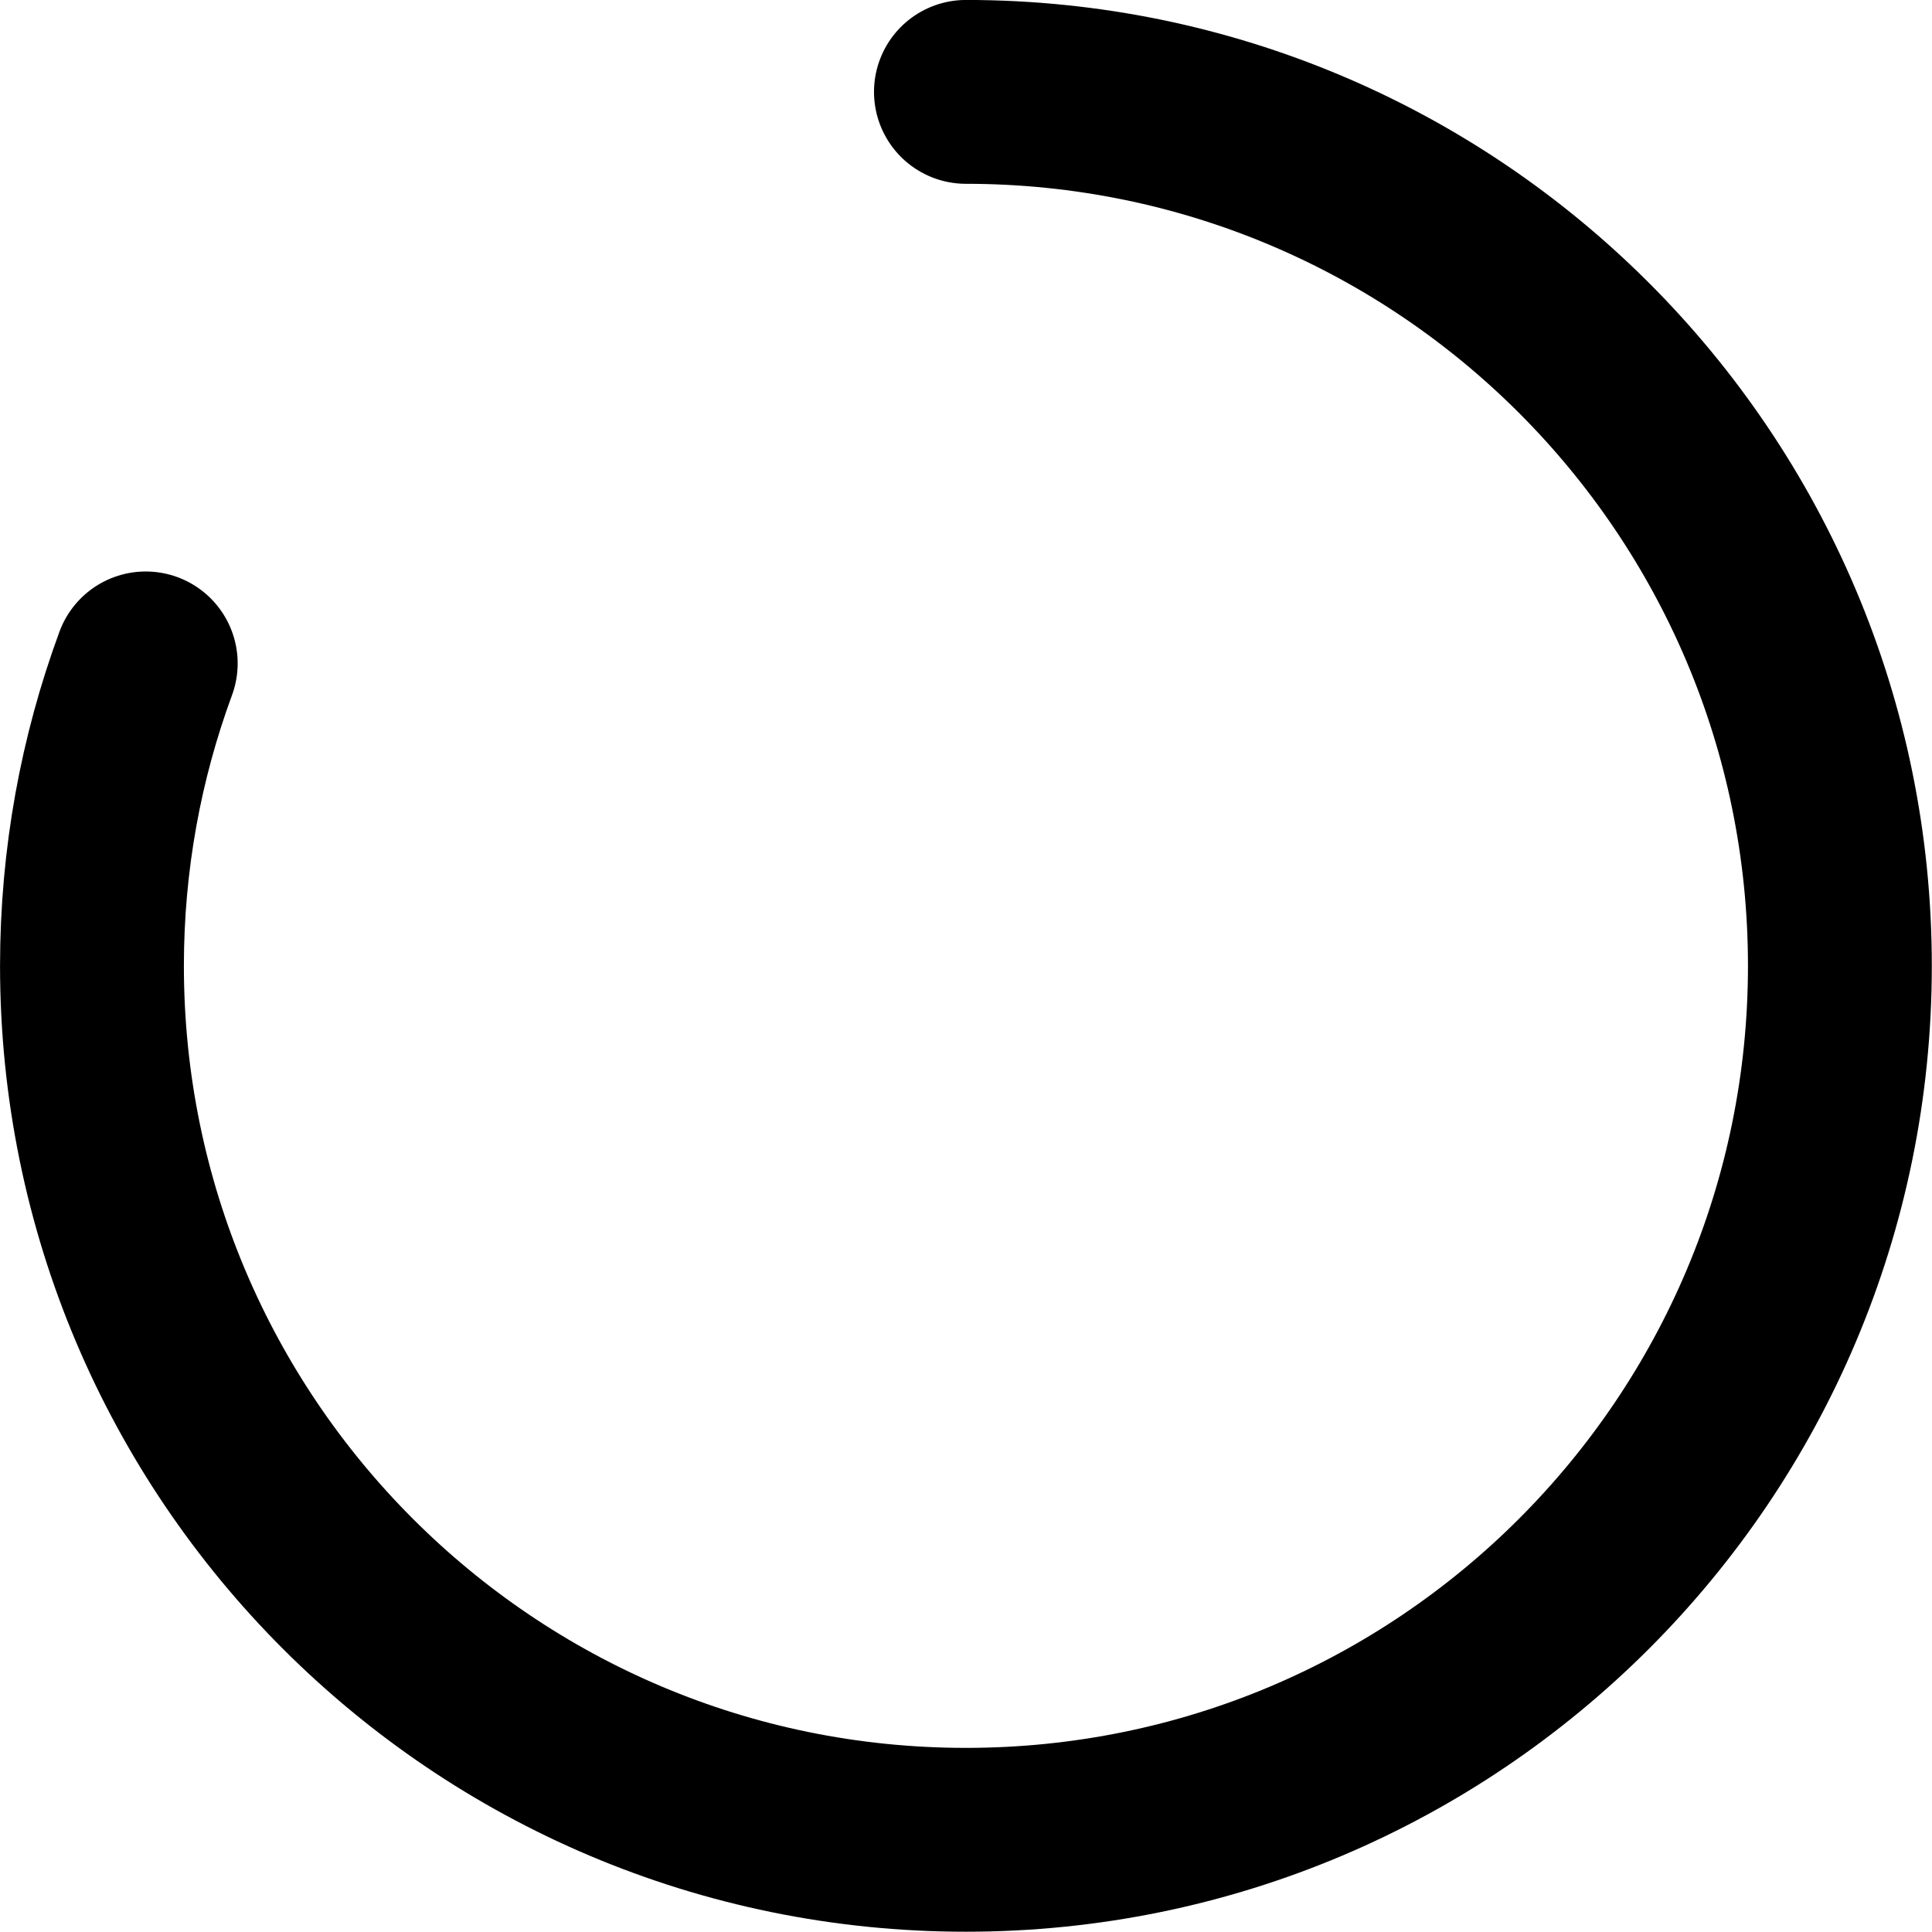
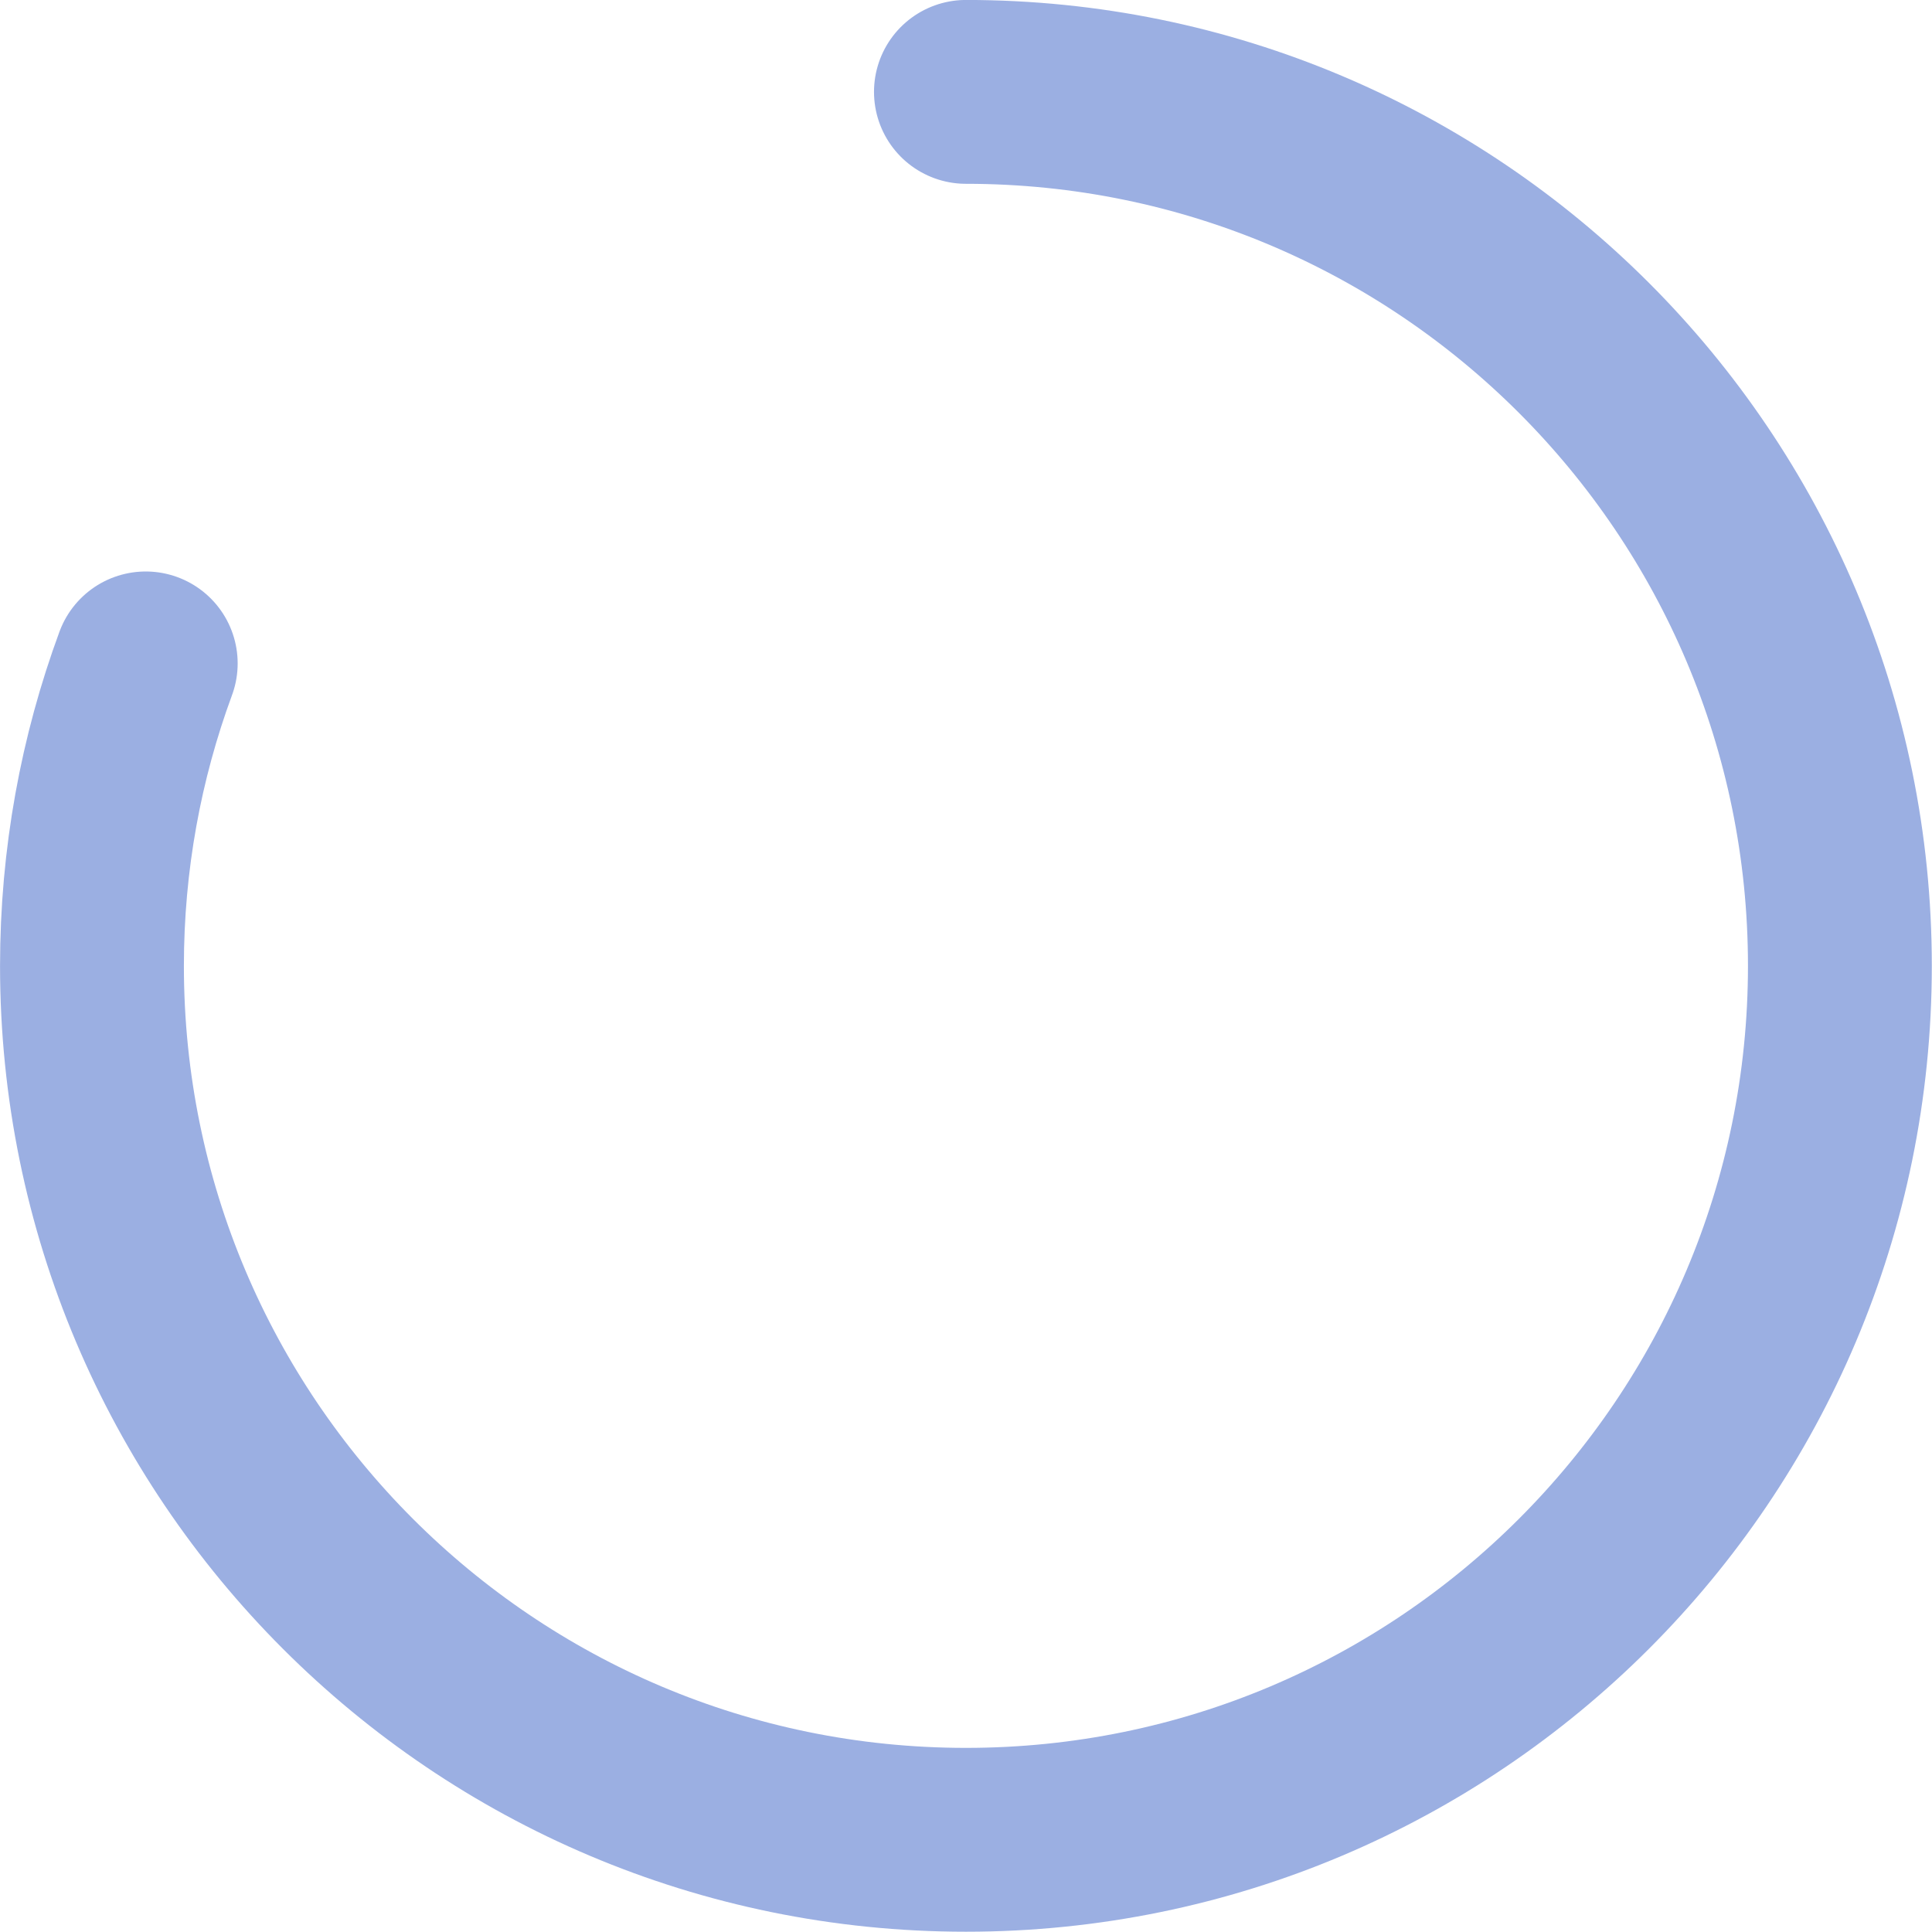
<svg xmlns="http://www.w3.org/2000/svg" width="8.407mm" height="8.407mm" viewBox="0 0 8.407 8.407" version="1.1" id="svg861">
  <defs id="defs855" />
  <g id="layer1" transform="translate(-15.66482,-120.8562)">
-     <path style="fill:none;fill-opacity:1;stroke:#000000;stroke-width:0.8;stroke-linecap:round;stroke-miterlimit:4;stroke-dasharray:none;stroke-opacity:1" d="m 19.868,121.256 c 2.101,0 3.803,1.703 3.803,3.803 0,2.101 -1.703,3.803 -3.803,3.803 -2.101,0 -3.803,-1.703 -3.803,-3.803 0,-0.463 0.083,-0.906 0.234,-1.316" id="path828" />
+     <path style="fill:none;fill-opacity:1;stroke:#9bafe2;stroke-width:0.8;stroke-linecap:round;stroke-miterlimit:4;stroke-dasharray:none;stroke-opacity:1" d="m 19.868,121.256 c 2.101,0 3.803,1.703 3.803,3.803 0,2.101 -1.703,3.803 -3.803,3.803 -2.101,0 -3.803,-1.703 -3.803,-3.803 0,-0.463 0.083,-0.906 0.234,-1.316" id="path828" />
  </g>
</svg>
